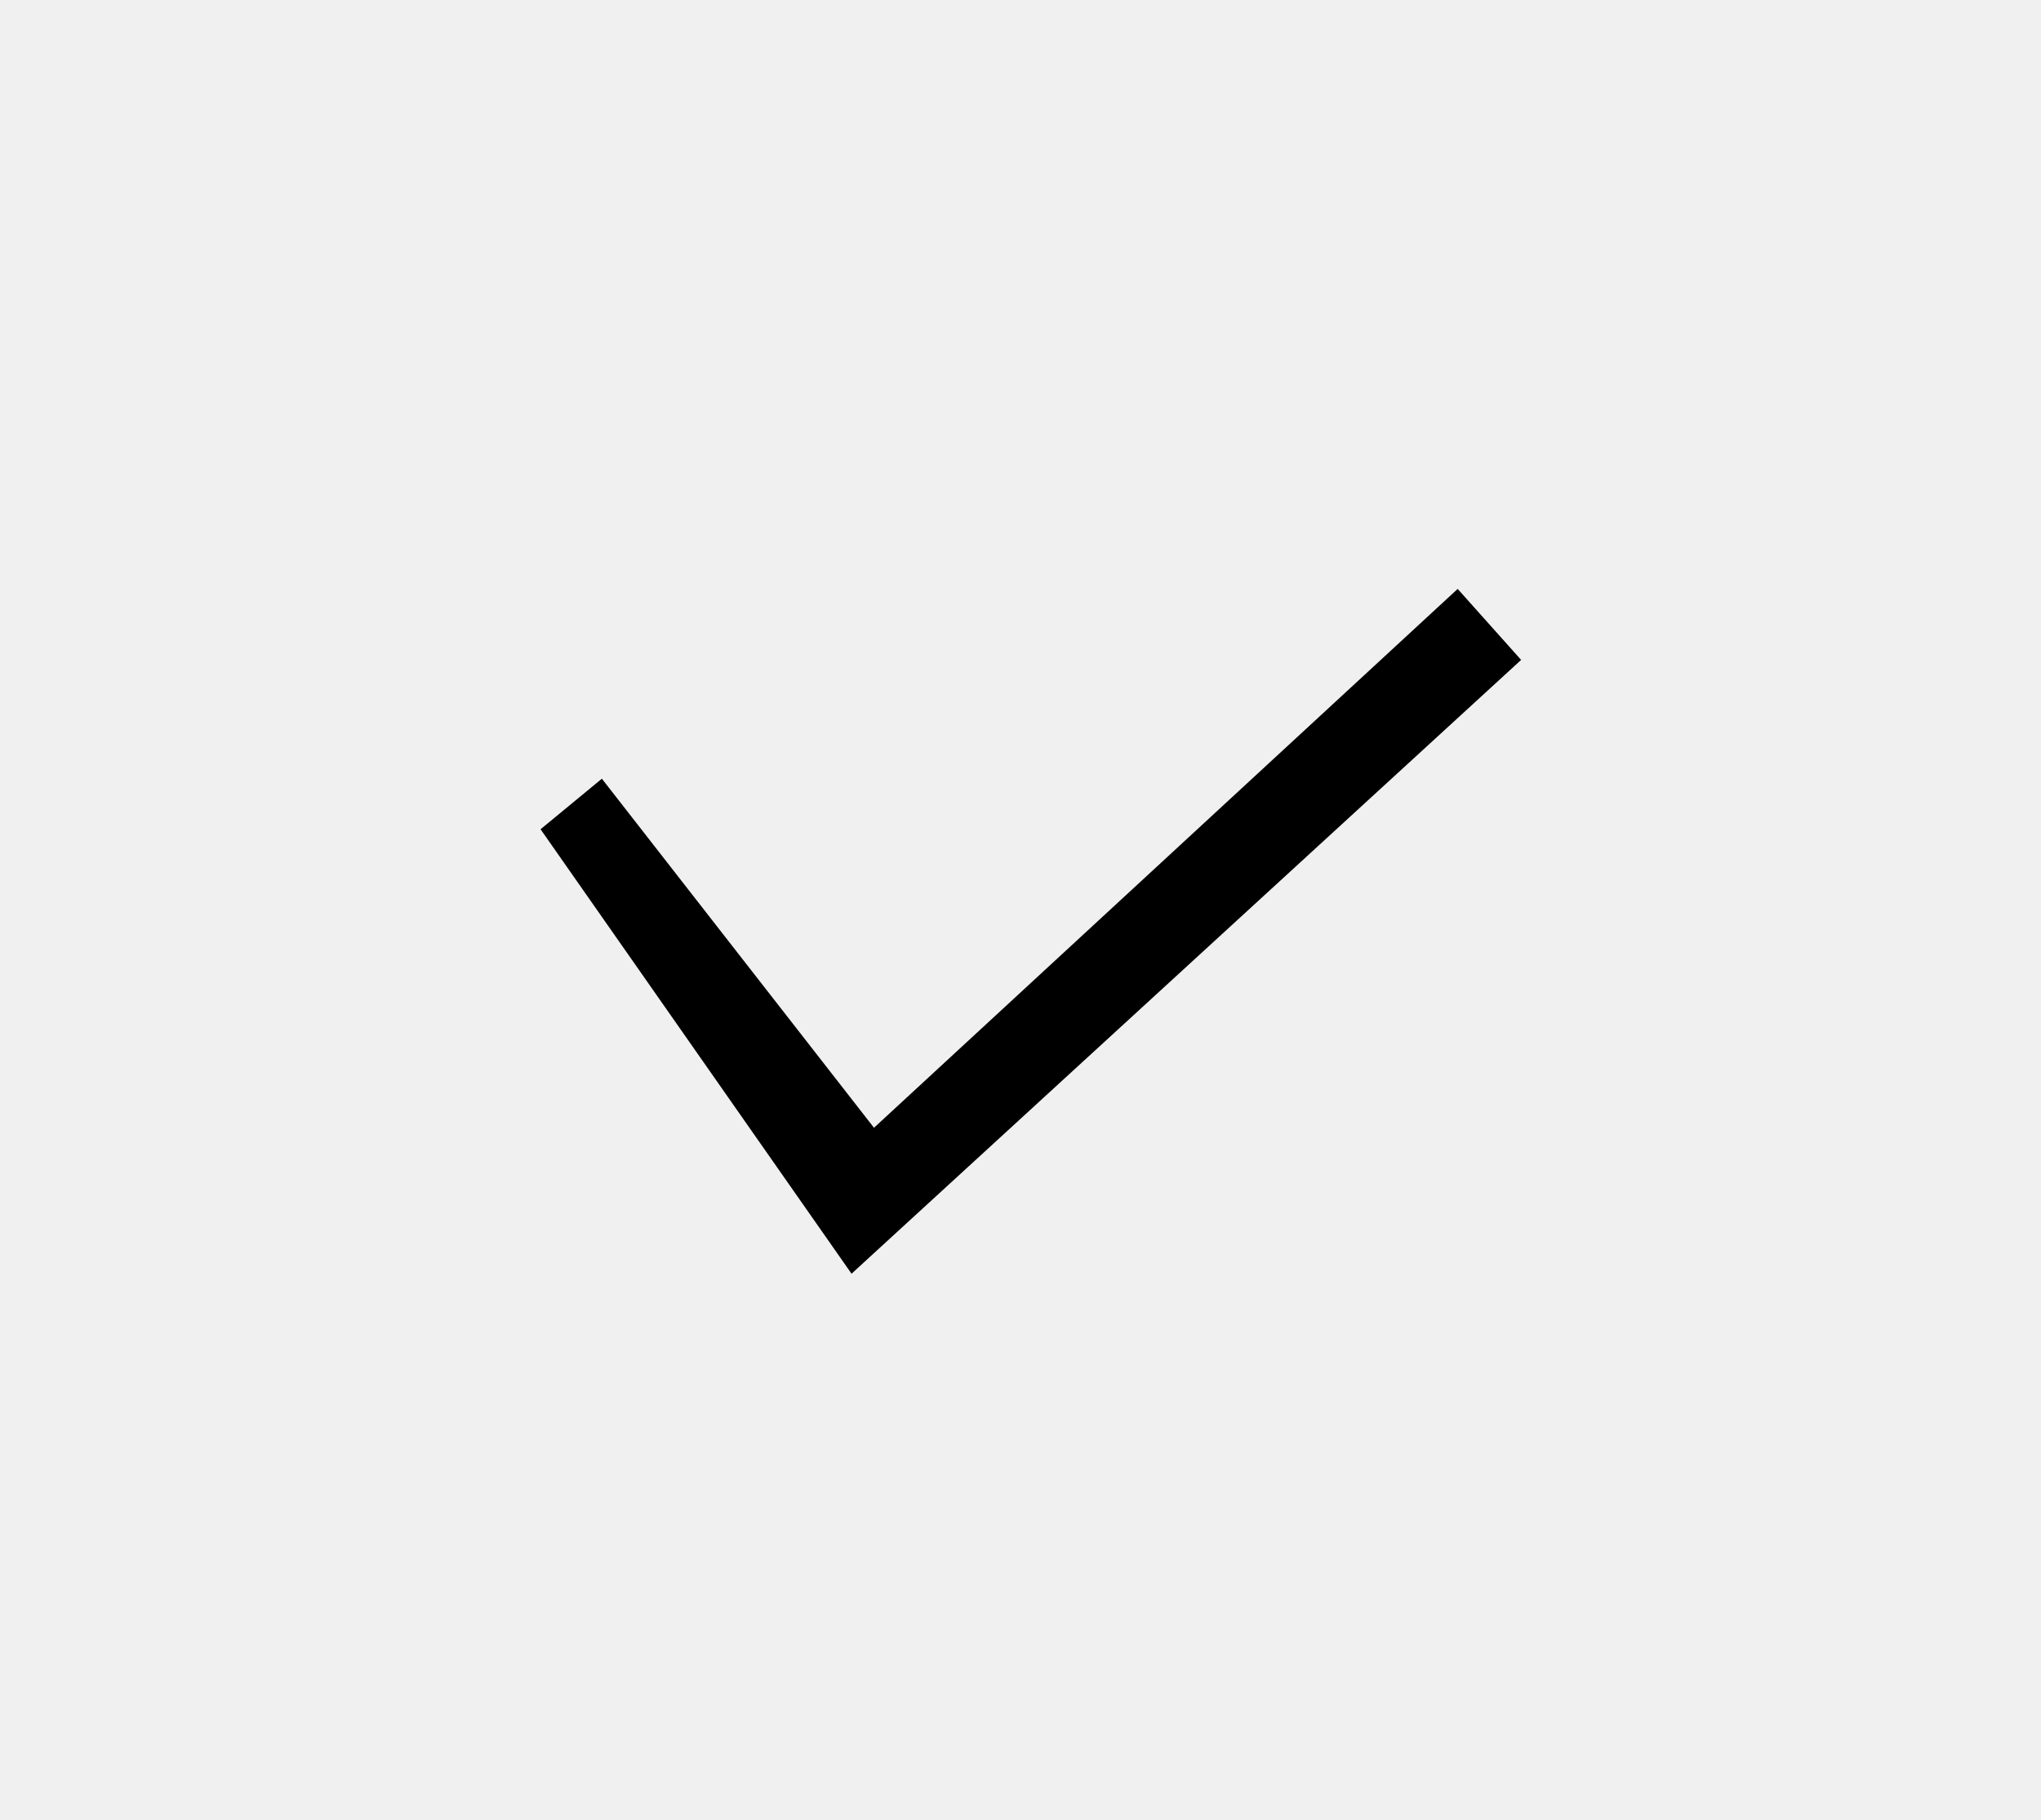
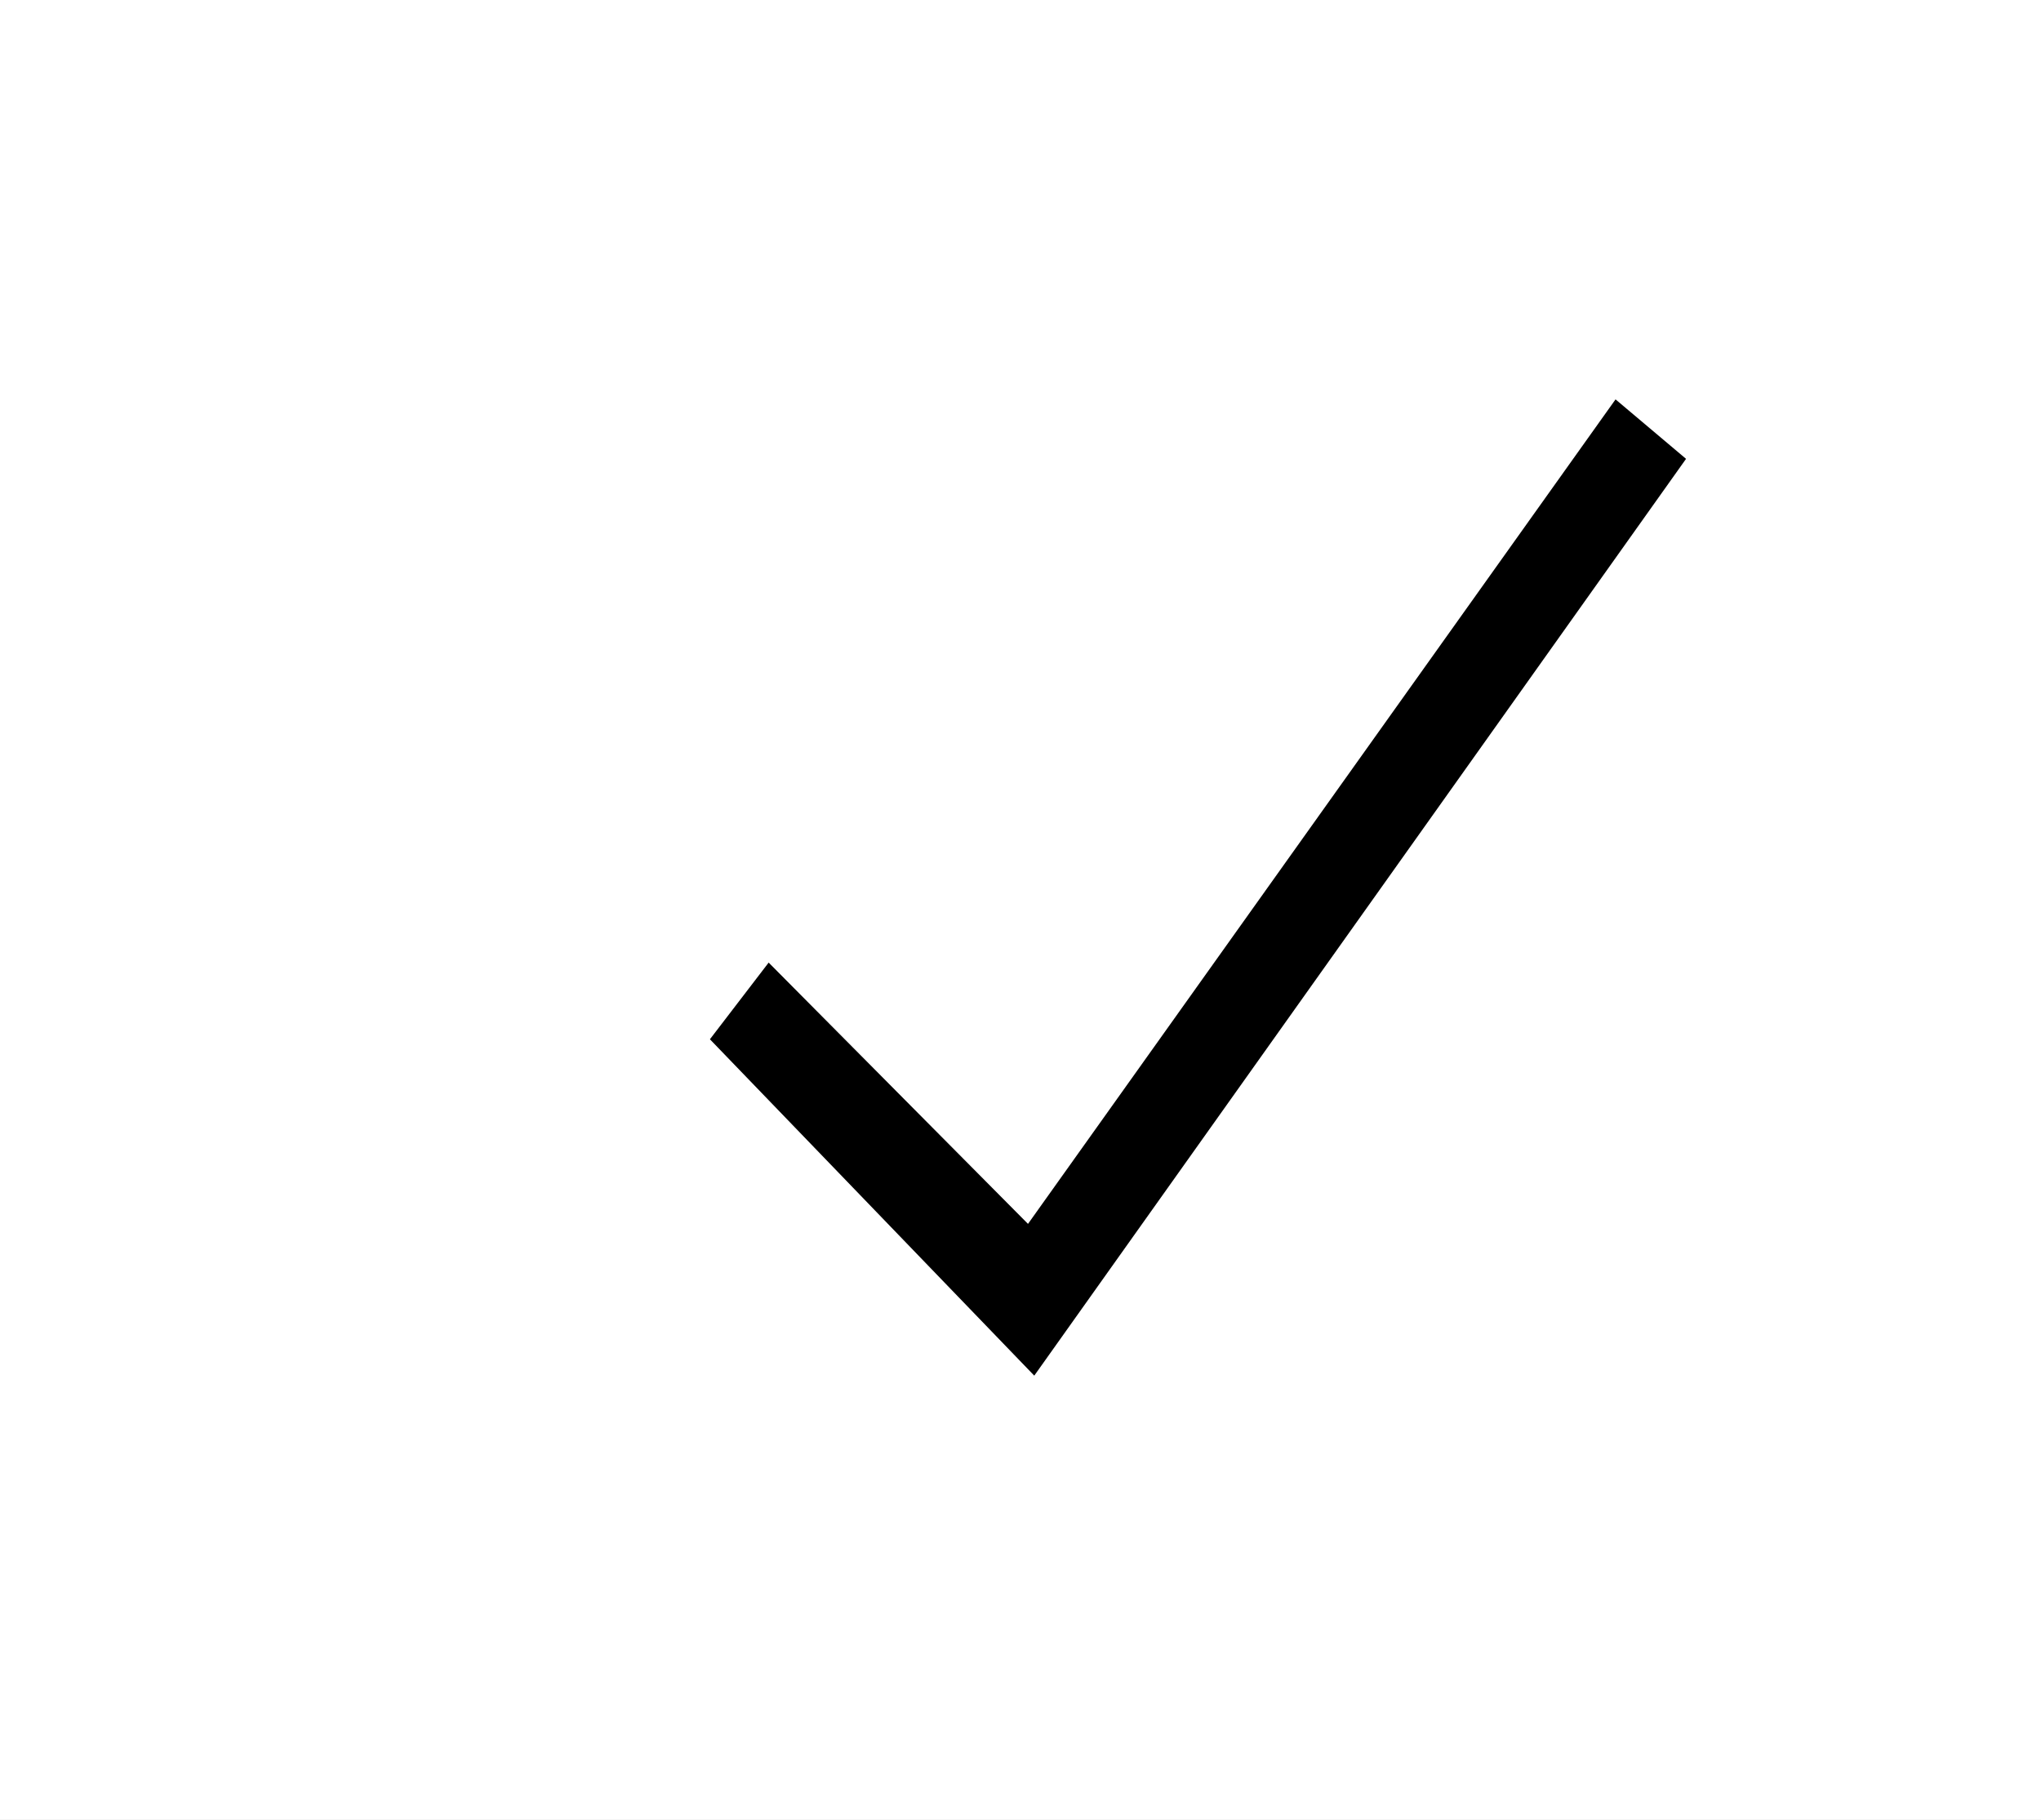
<svg xmlns="http://www.w3.org/2000/svg" width="46" height="41" viewBox="0 0 46 41" fill="none">
-   <path d="M32.853 13.271L34.283 14.871L19.192 28.703L12.183 18.687L13.565 17.548L19.698 25.414L32.853 13.271Z" fill="black" />
+   <path d="M0 41V0H46V41H0Z" fill="white" />
+   <path d="M16 23.42L17.324 21.692L23.169 27.58L36.411 9L38 10.34L23.31 31L16 23.42Z" fill="black" />
</svg>
